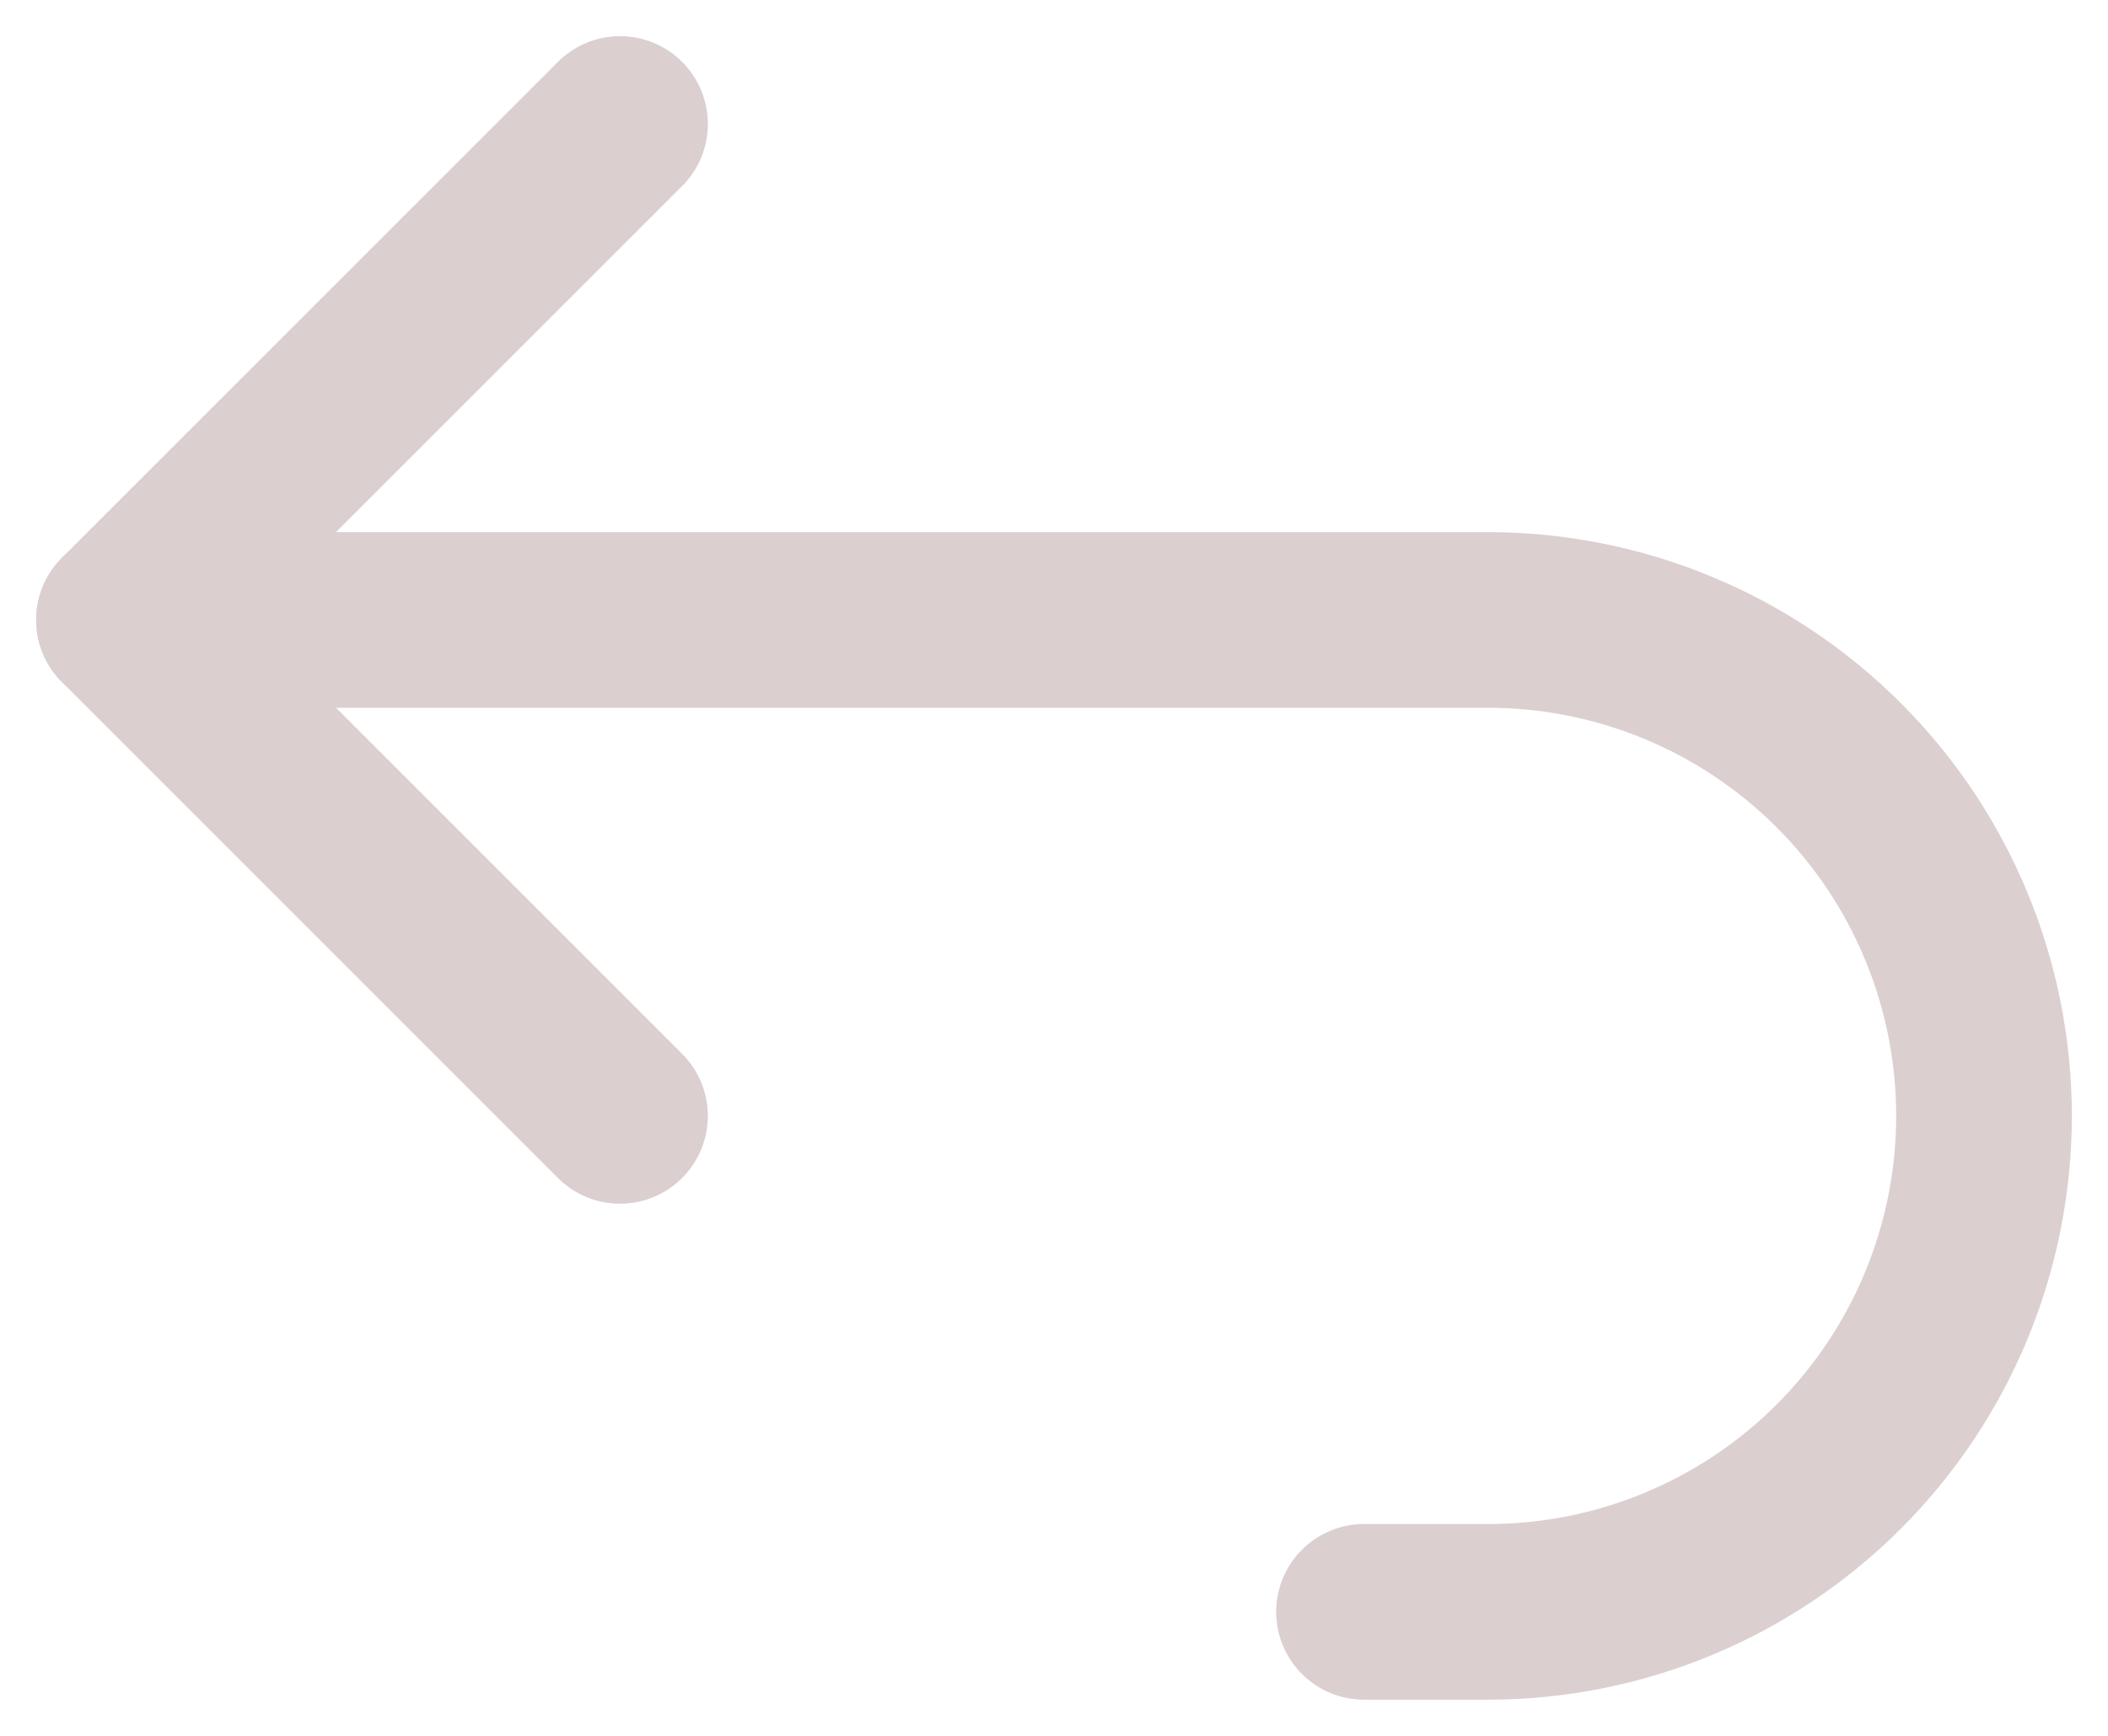
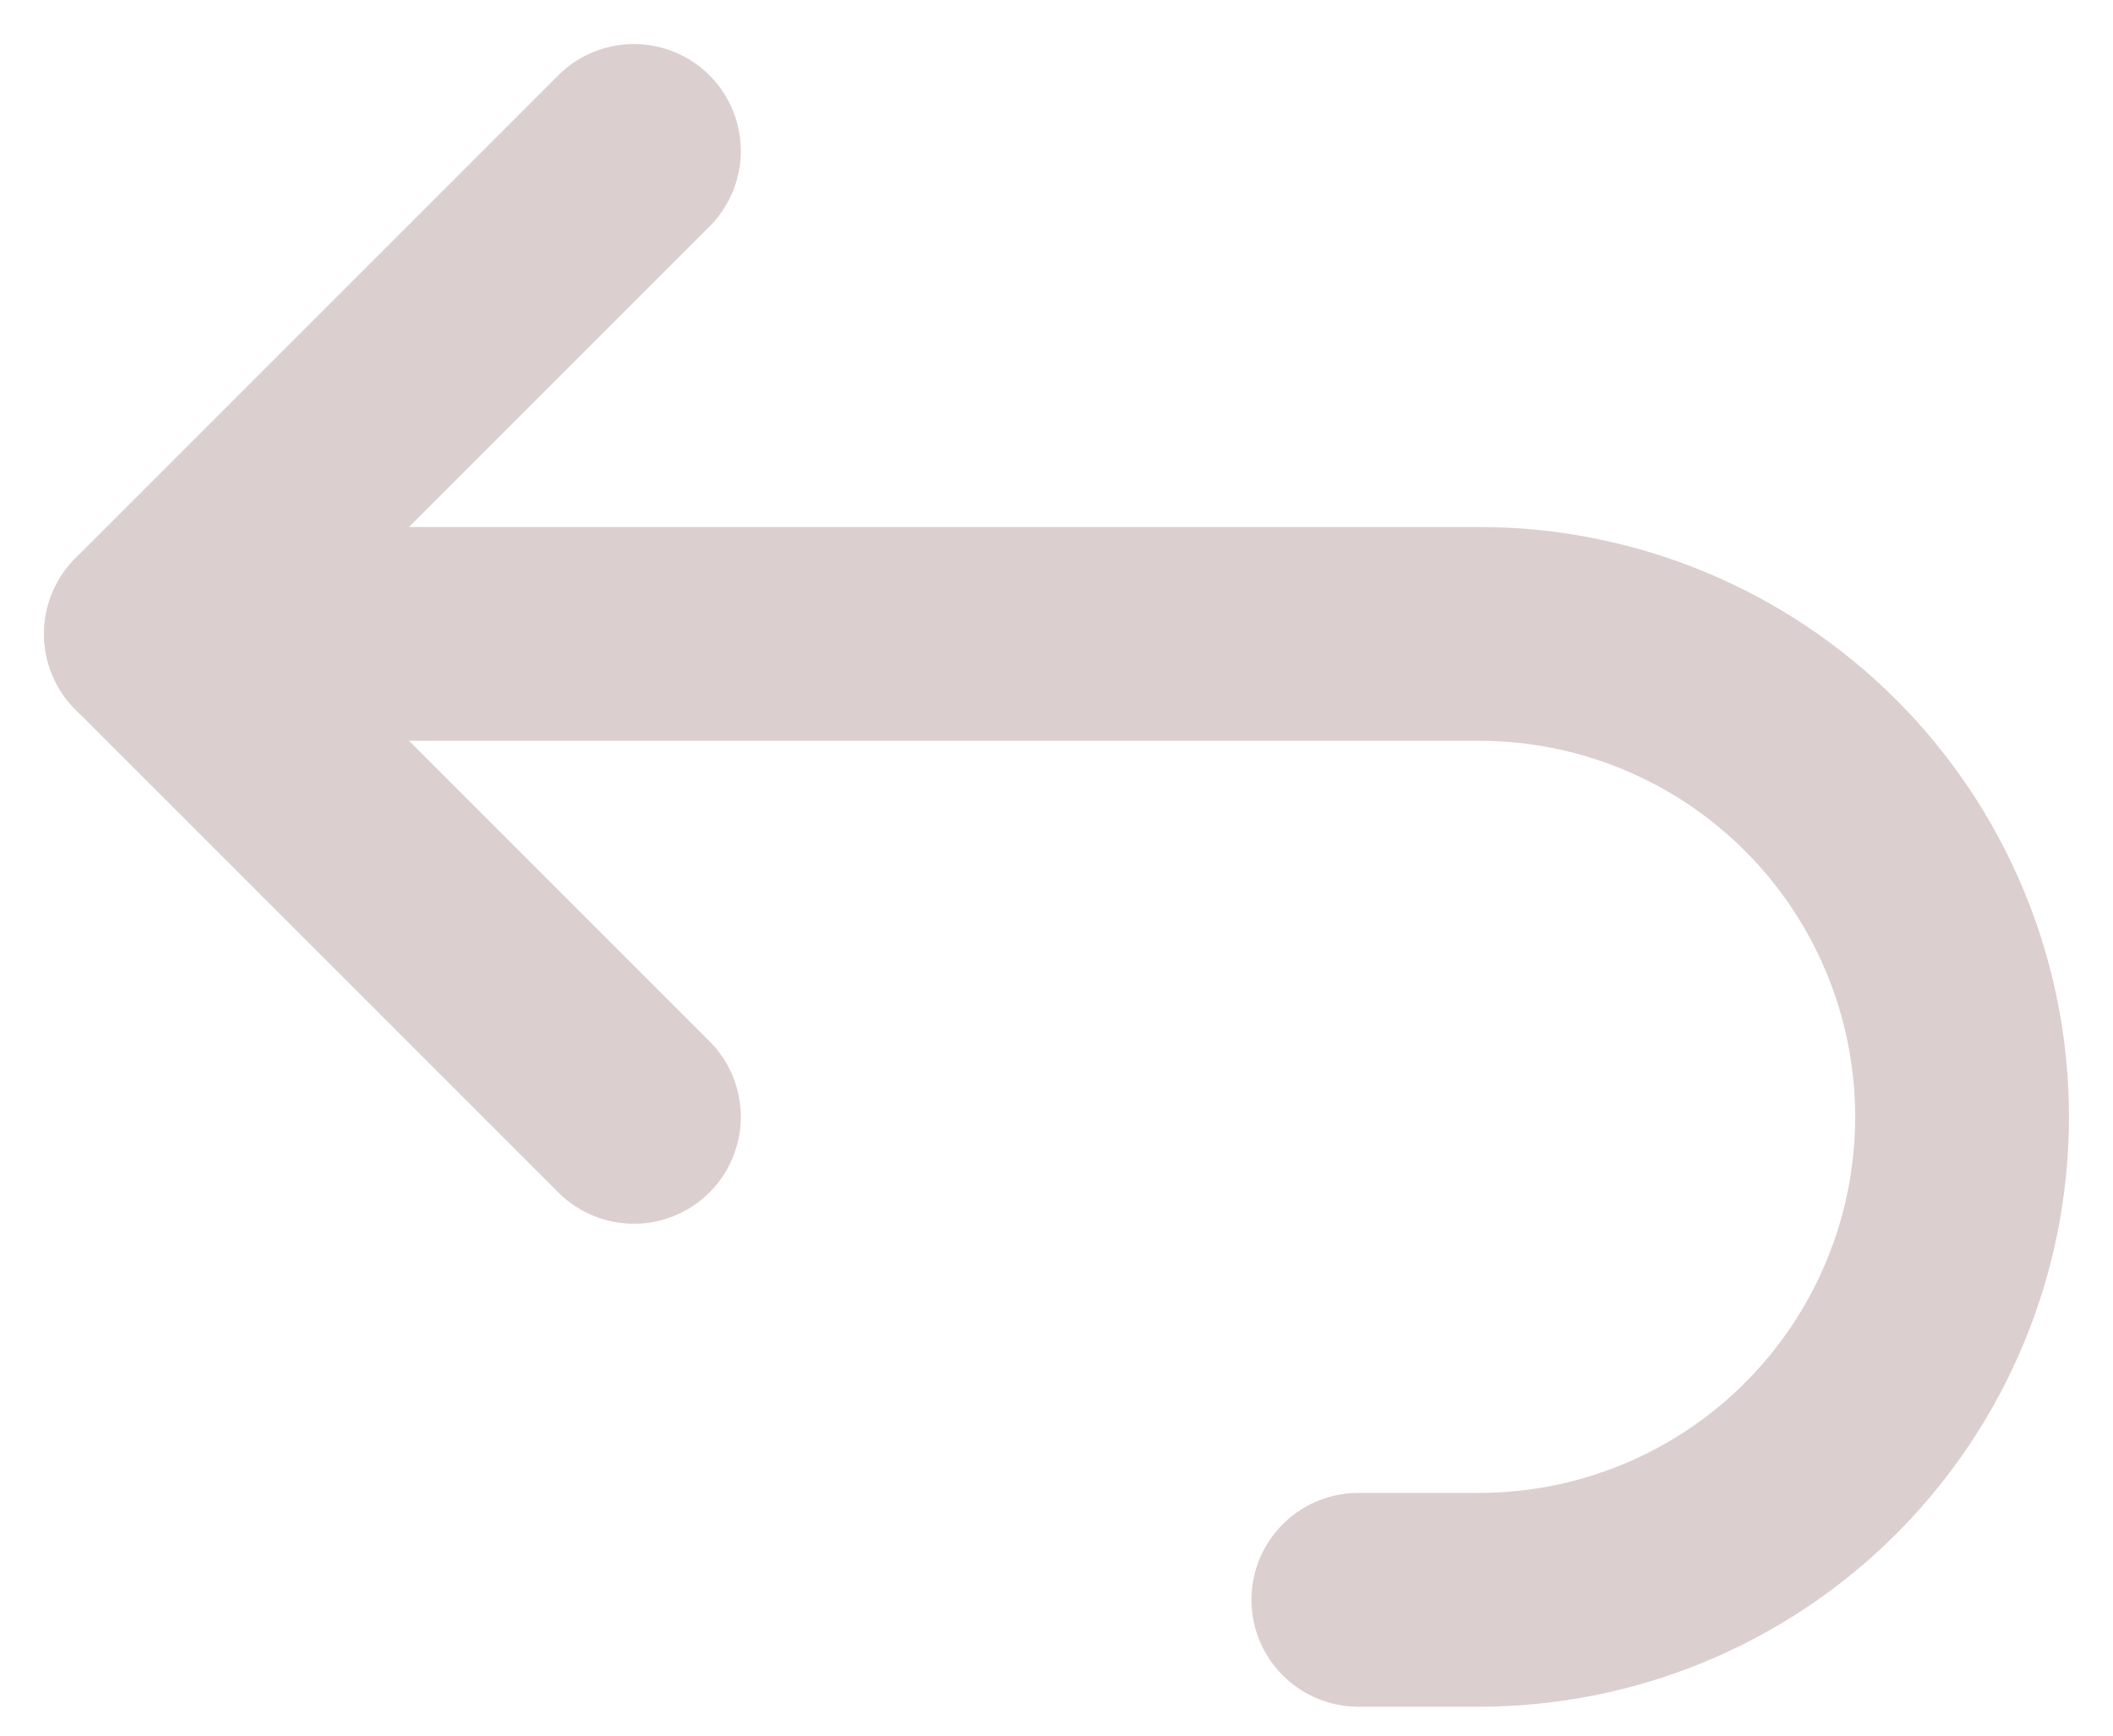
- <svg xmlns="http://www.w3.org/2000/svg" width="34" height="28" viewBox="0 0 34 28" fill="none">
-   <path d="M10 18L2 10L10 2" stroke="#DBCFCF" stroke-width="2.833" stroke-linecap="round" stroke-linejoin="round" />
-   <path d="M2 10H24C26.122 10 28.157 10.843 29.657 12.343C31.157 13.843 32 15.878 32 18C32 20.122 31.157 22.157 29.657 23.657C28.157 25.157 26.122 26 24 26H22" stroke="#DBCFCF" stroke-width="2.833" stroke-linecap="round" stroke-linejoin="round" />
+ <svg xmlns="http://www.w3.org/2000/svg" width="28" height="23" viewBox="0 0 28 23" fill="none">
+   <path d="M8.4 14.8L2 8.4L8.4 2" stroke="#DBCFCF" stroke-width="2.833" stroke-linecap="round" stroke-linejoin="round" />
+   <path d="M2 8.4H19.6C21.297 8.4 22.925 9.074 24.125 10.274C25.326 11.475 26 13.103 26 14.8C26 16.497 25.326 18.125 24.125 19.326C22.925 20.526 21.297 21.2 19.6 21.2H18" stroke="#DBCFCF" stroke-width="2.833" stroke-linecap="round" stroke-linejoin="round" />
</svg>
